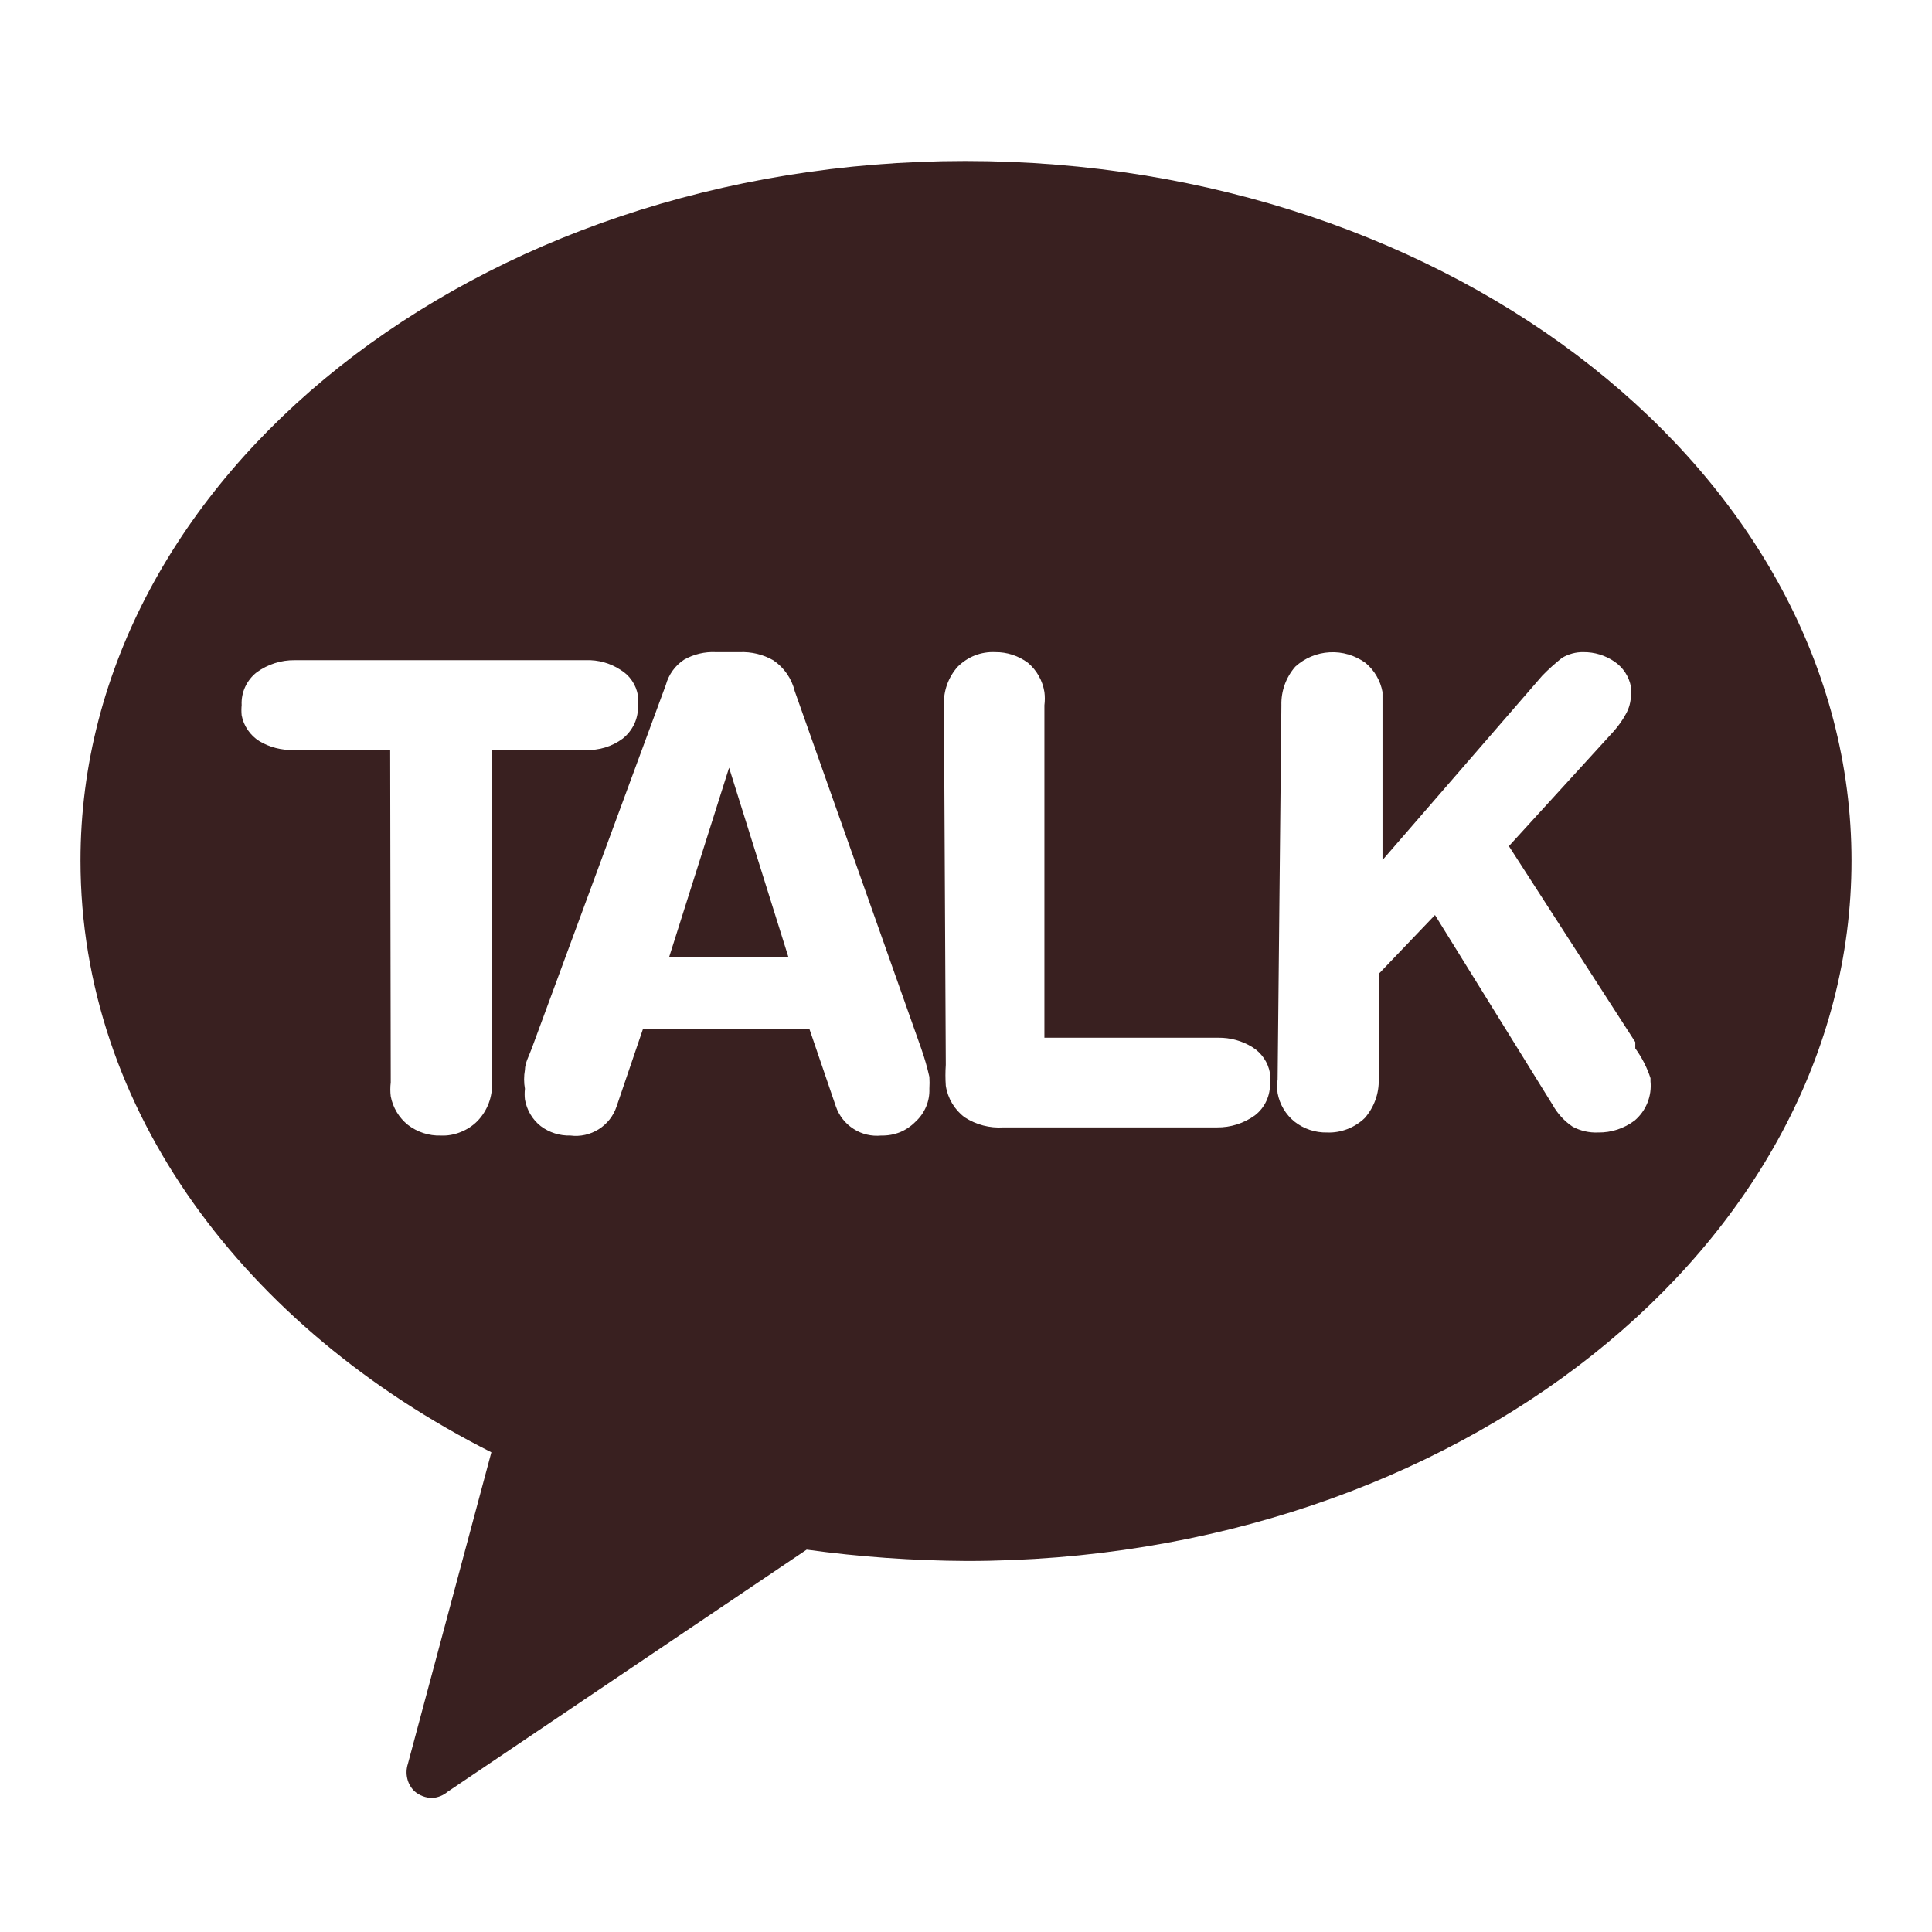
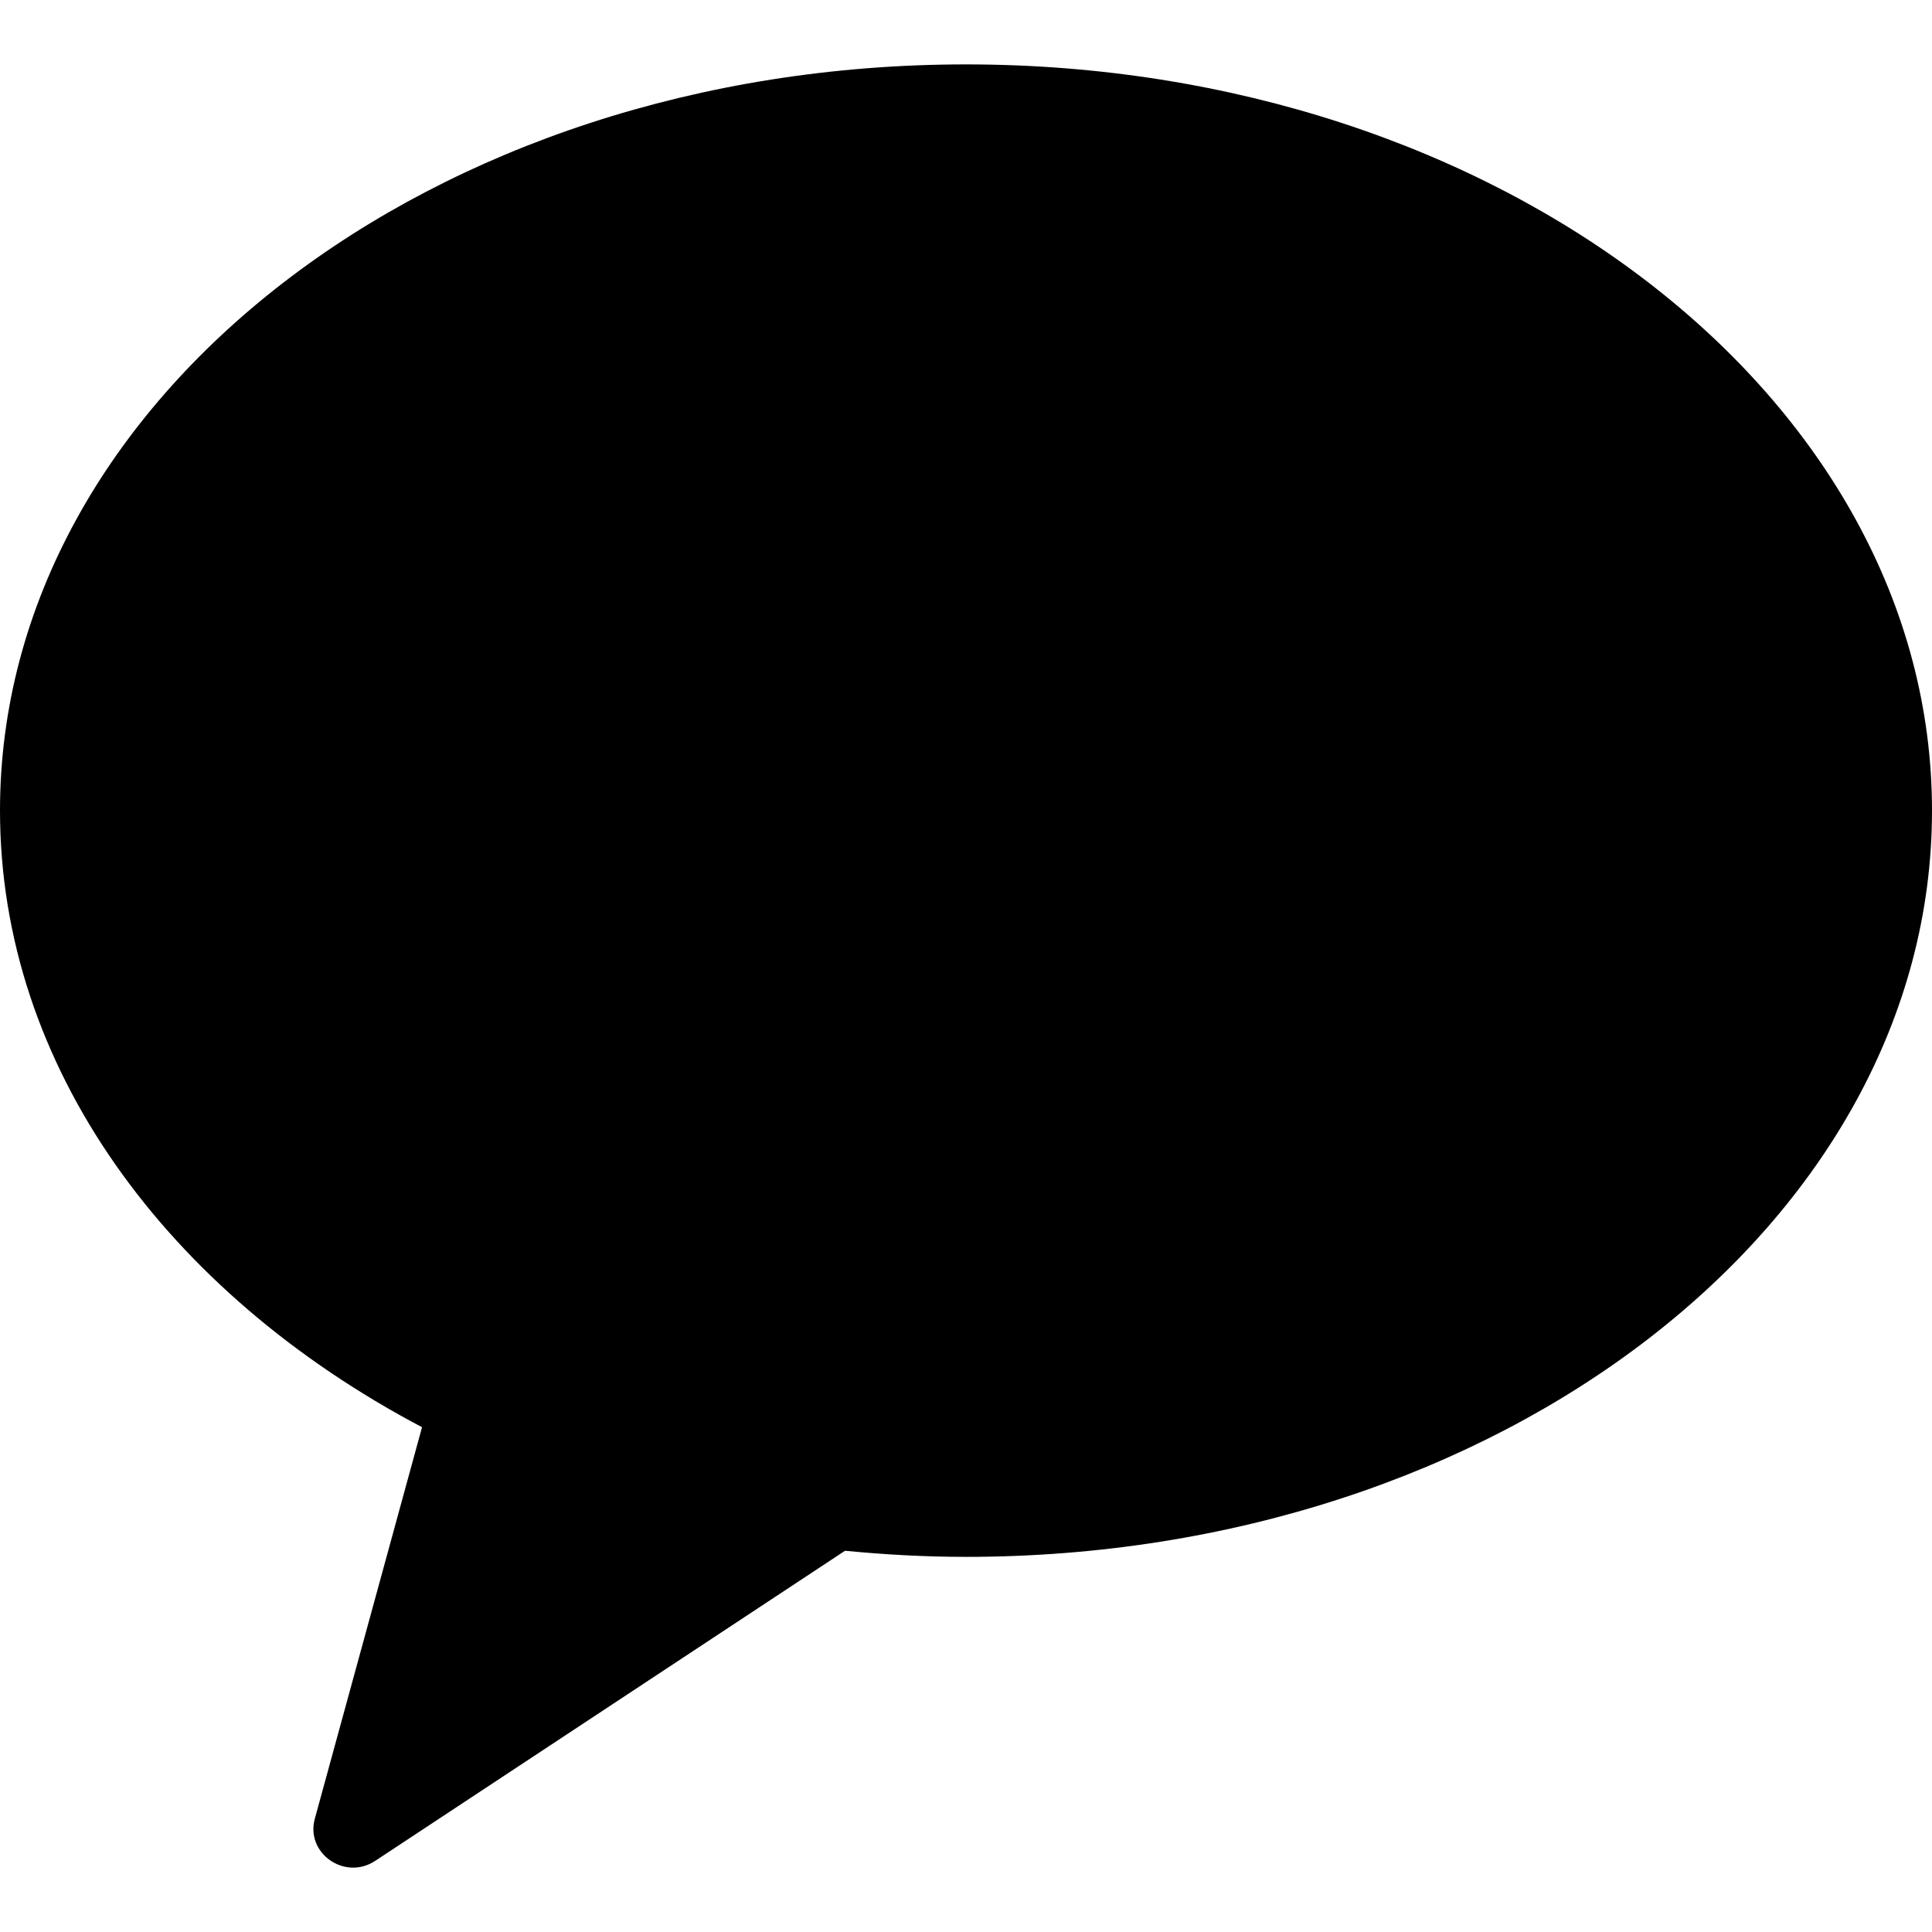
- <svg xmlns="http://www.w3.org/2000/svg" width="32" height="32" viewBox="0 0 32 32" fill="none">
-   <g transform="scale(1.333333)">
-     <path d="M11.992 2C18.069 2 23 5.918 23 10.691C23 15.465 18.085 19.391 12.008 19.391C11.343 19.387 10.68 19.341 10.021 19.25L5.562 22.257C5.509 22.302 5.443 22.329 5.373 22.335C5.289 22.335 5.208 22.304 5.146 22.249C5.103 22.206 5.072 22.151 5.059 22.092C5.045 22.032 5.048 21.969 5.067 21.911L6.104 18.041C3.041 16.494 1 13.785 1 10.691C1 5.926 5.907 2 11.992 2ZM8.892 8.101C8.755 8.094 8.618 8.127 8.499 8.194C8.387 8.267 8.306 8.38 8.271 8.509L6.606 13.023C6.575 13.11 6.521 13.204 6.521 13.29C6.507 13.368 6.507 13.448 6.521 13.525C6.516 13.57 6.516 13.615 6.521 13.659C6.544 13.789 6.613 13.907 6.717 13.989C6.823 14.069 6.953 14.11 7.086 14.106C7.208 14.122 7.332 14.094 7.437 14.028C7.541 13.963 7.62 13.863 7.659 13.746L7.988 12.78H10.054L10.384 13.746C10.424 13.861 10.501 13.959 10.604 14.024C10.706 14.09 10.827 14.118 10.948 14.106C11.027 14.108 11.106 14.094 11.179 14.065C11.252 14.035 11.318 13.99 11.373 13.934C11.43 13.882 11.474 13.819 11.504 13.749C11.534 13.678 11.548 13.602 11.545 13.525C11.548 13.476 11.548 13.426 11.545 13.377C11.518 13.257 11.484 13.139 11.443 13.023L9.873 8.587C9.835 8.43 9.74 8.292 9.606 8.202C9.48 8.13 9.335 8.095 9.189 8.101H8.892ZM3.661 8.201C3.492 8.199 3.327 8.252 3.19 8.351C3.129 8.398 3.079 8.461 3.046 8.532C3.013 8.603 2.998 8.681 3.002 8.759C2.998 8.801 2.998 8.843 3.002 8.885C3.014 8.951 3.04 9.013 3.078 9.068C3.116 9.124 3.165 9.171 3.222 9.207C3.35 9.283 3.497 9.321 3.646 9.316H4.847L4.854 13.446C4.847 13.504 4.847 13.562 4.854 13.619C4.88 13.758 4.956 13.884 5.066 13.973C5.183 14.063 5.328 14.111 5.476 14.106C5.56 14.11 5.643 14.095 5.722 14.063C5.8 14.032 5.872 13.986 5.931 13.926C5.992 13.863 6.04 13.787 6.071 13.705C6.102 13.623 6.116 13.534 6.111 13.446V9.316H7.273C7.439 9.324 7.603 9.274 7.736 9.175C7.798 9.125 7.848 9.062 7.881 8.99C7.914 8.918 7.929 8.838 7.925 8.759C7.929 8.72 7.929 8.681 7.925 8.642C7.914 8.575 7.889 8.512 7.851 8.456C7.813 8.4 7.763 8.353 7.705 8.319C7.579 8.237 7.431 8.196 7.281 8.201H3.661ZM19.671 8.101C19.577 8.099 19.485 8.124 19.404 8.172C19.319 8.24 19.237 8.313 19.16 8.392L17.174 10.684V8.596C17.148 8.454 17.073 8.326 16.962 8.234C16.833 8.141 16.676 8.094 16.518 8.103C16.359 8.111 16.208 8.175 16.091 8.281C15.975 8.414 15.913 8.585 15.918 8.761L15.871 13.408C15.863 13.466 15.863 13.524 15.871 13.581C15.897 13.72 15.972 13.846 16.083 13.935C16.197 14.024 16.339 14.071 16.483 14.068C16.57 14.072 16.656 14.057 16.737 14.026C16.818 13.995 16.892 13.948 16.954 13.888C17.07 13.755 17.132 13.584 17.127 13.408V12.098L17.826 11.367L19.286 13.723C19.347 13.833 19.433 13.927 19.537 13.997C19.634 14.048 19.742 14.073 19.852 14.068C20.016 14.071 20.176 14.018 20.307 13.919C20.376 13.86 20.431 13.784 20.465 13.699C20.499 13.614 20.512 13.523 20.503 13.432V13.393C20.46 13.261 20.396 13.136 20.314 13.023V12.945L18.744 10.511L20.048 9.082C20.105 9.017 20.156 8.946 20.197 8.87C20.238 8.798 20.259 8.717 20.26 8.635V8.532C20.249 8.469 20.224 8.408 20.189 8.354C20.154 8.301 20.109 8.255 20.056 8.219C19.942 8.141 19.808 8.1 19.671 8.101ZM12.361 8.101C12.276 8.097 12.19 8.111 12.11 8.142C12.031 8.173 11.959 8.221 11.898 8.281C11.78 8.412 11.718 8.585 11.726 8.761L11.749 13.227C11.743 13.314 11.743 13.401 11.749 13.487C11.773 13.644 11.857 13.785 11.984 13.88C12.126 13.972 12.294 14.016 12.463 14.005H15.117C15.286 14.007 15.451 13.955 15.588 13.856C15.65 13.809 15.7 13.746 15.732 13.675C15.765 13.604 15.78 13.525 15.776 13.447V13.33C15.764 13.264 15.739 13.201 15.701 13.146C15.663 13.09 15.614 13.043 15.557 13.008C15.43 12.929 15.282 12.889 15.133 12.891H12.974V8.761C12.981 8.706 12.981 8.65 12.974 8.596C12.951 8.455 12.879 8.326 12.77 8.234C12.652 8.146 12.508 8.099 12.361 8.101ZM9.795 11.893H8.311L9.057 9.537L9.795 11.893Z" fill="#392020" />
+ <svg xmlns="http://www.w3.org/2000/svg" width="18" height="18" viewBox="0 0 18 18" fill="none">
+   <g clip-path="url(#clip0_1204_18493)">
+     <path fill-rule="evenodd" clip-rule="evenodd" d="M9 0.6C4.029 0.6 0 3.713 0 7.552C0 9.94 1.558 12.045 3.932 13.297L2.933 16.945C2.845 17.267 3.213 17.524 3.496 17.337L7.873 14.448C8.243 14.484 8.618 14.505 9 14.505C13.97 14.505 18 11.392 18 7.552C18 3.713 13.97 0.6 9 0.6Z" fill="currentColor" />
  </g>
+   <defs>
+     <clipPath id="clip0_1204_18493">
+       <rect width="18" height="18" fill="currentColor" />
+     </clipPath>
+   </defs>
</svg>
